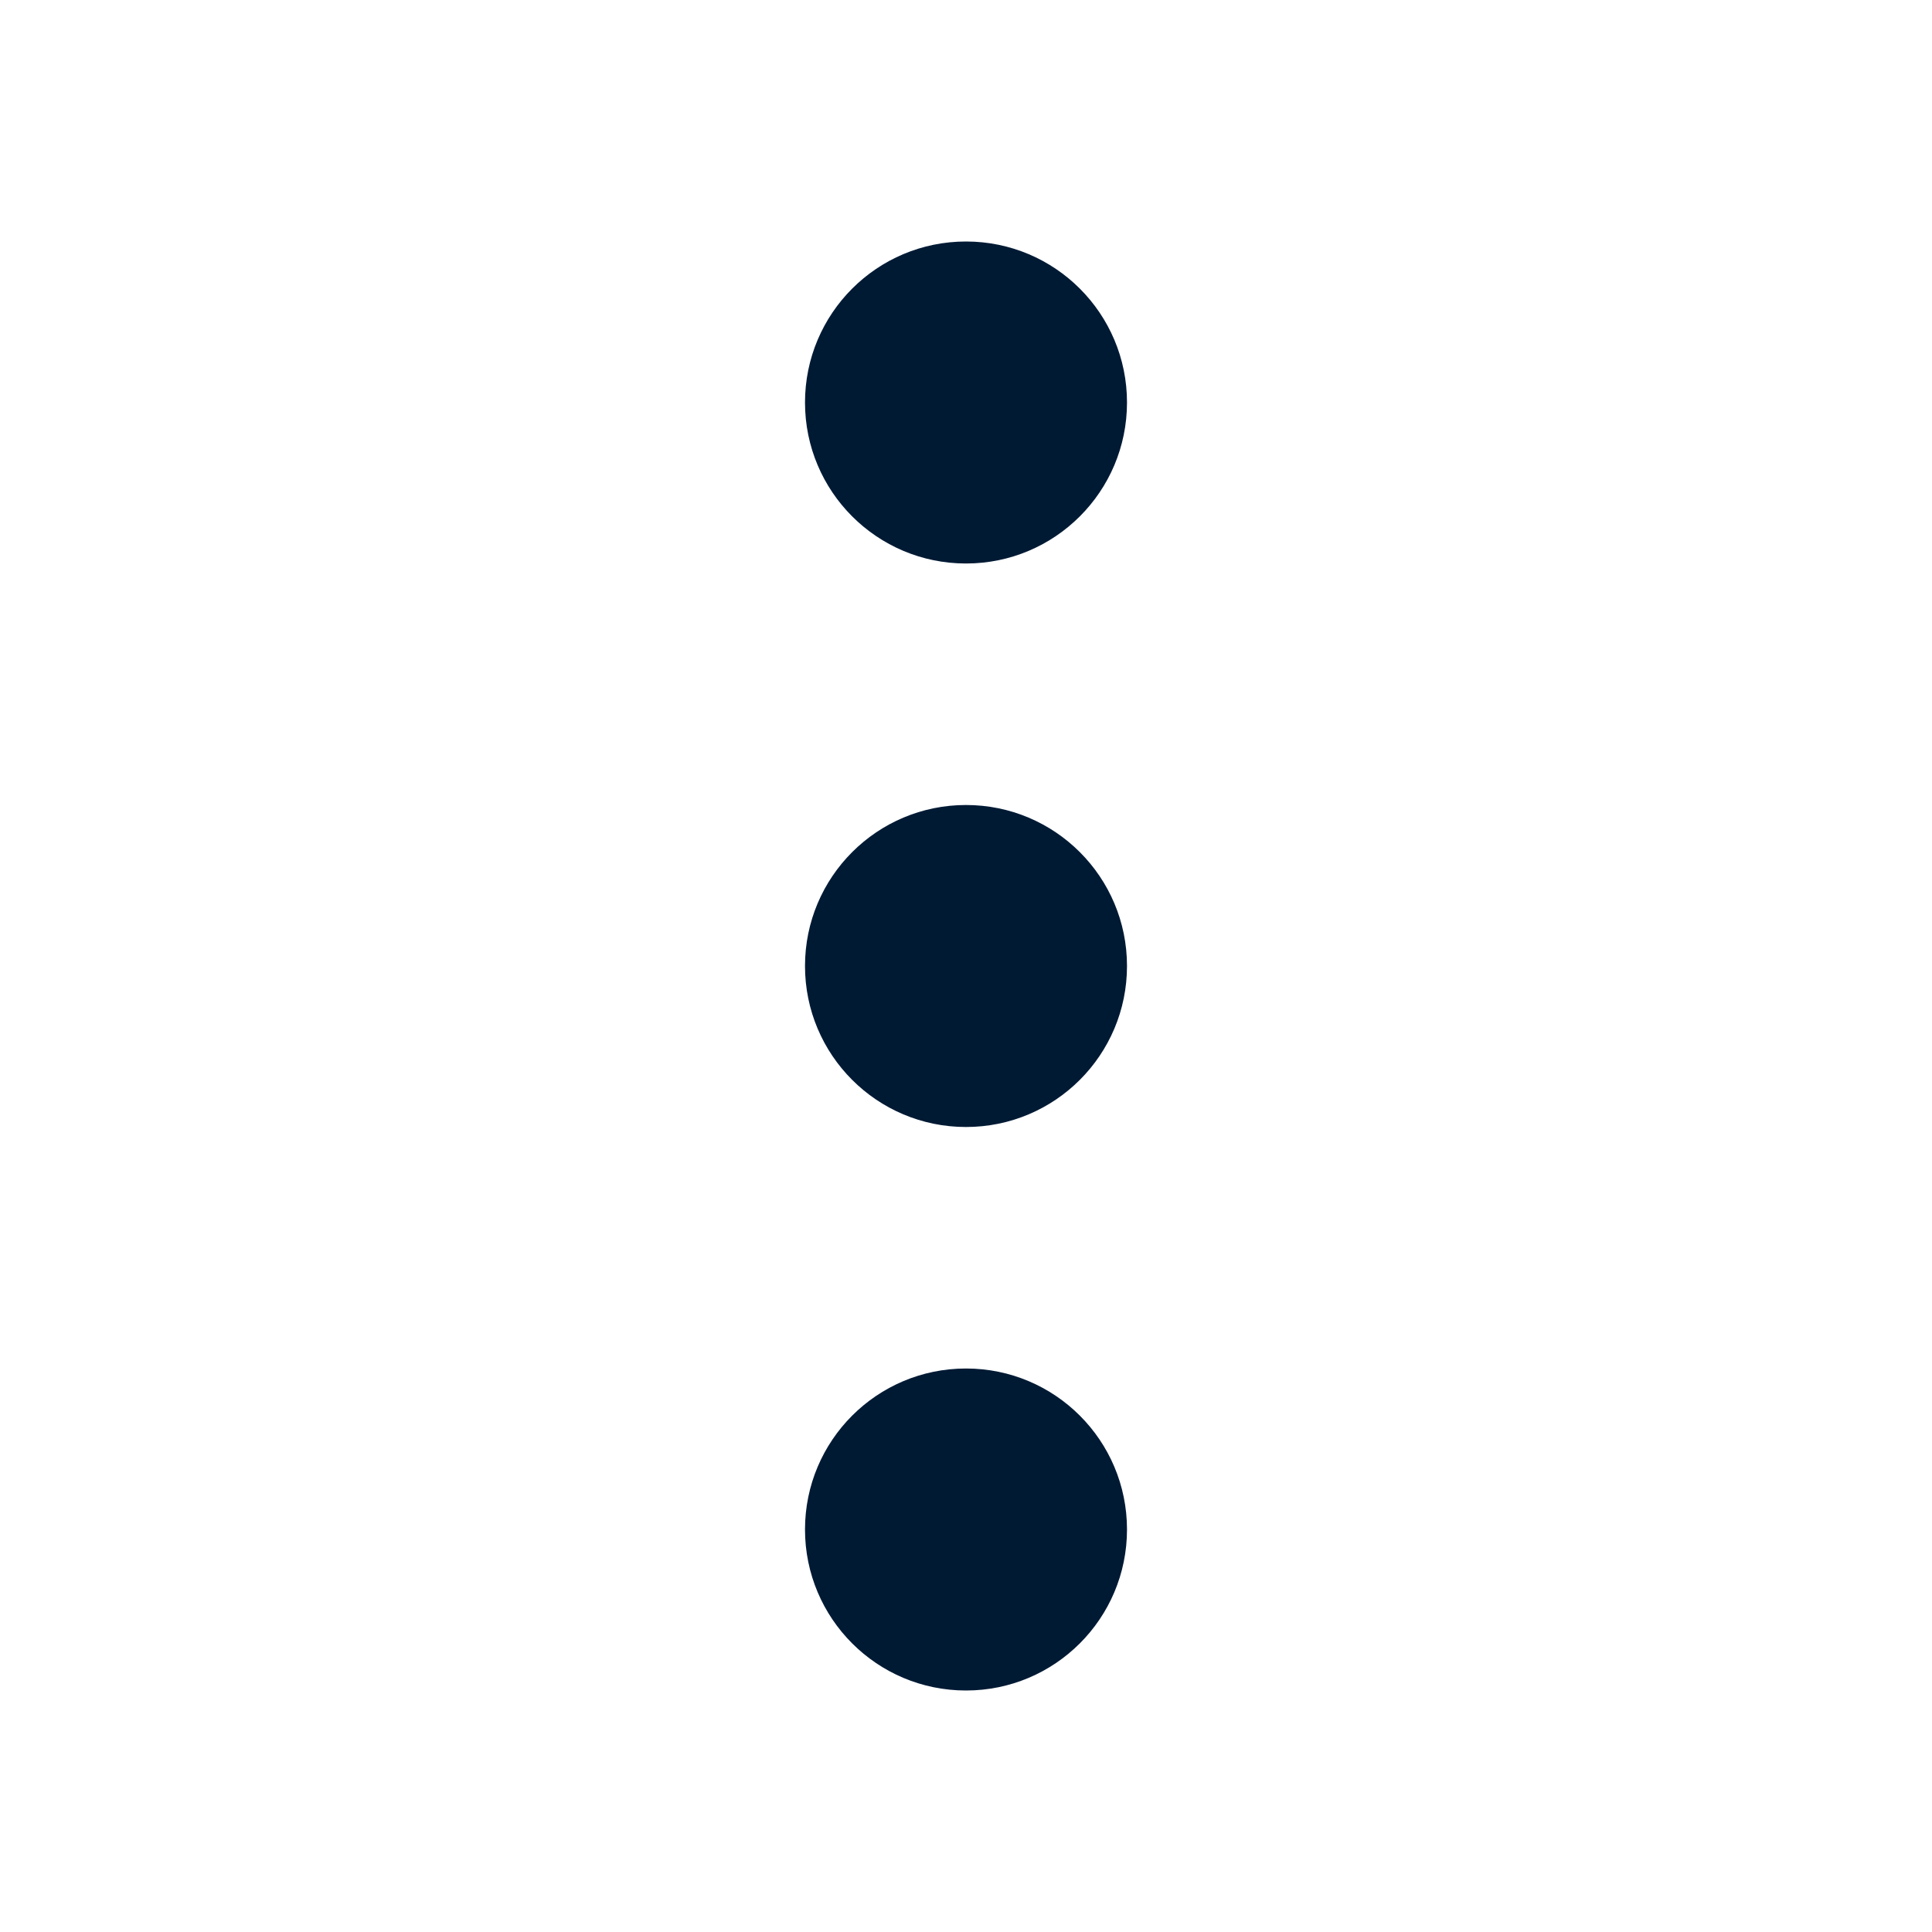
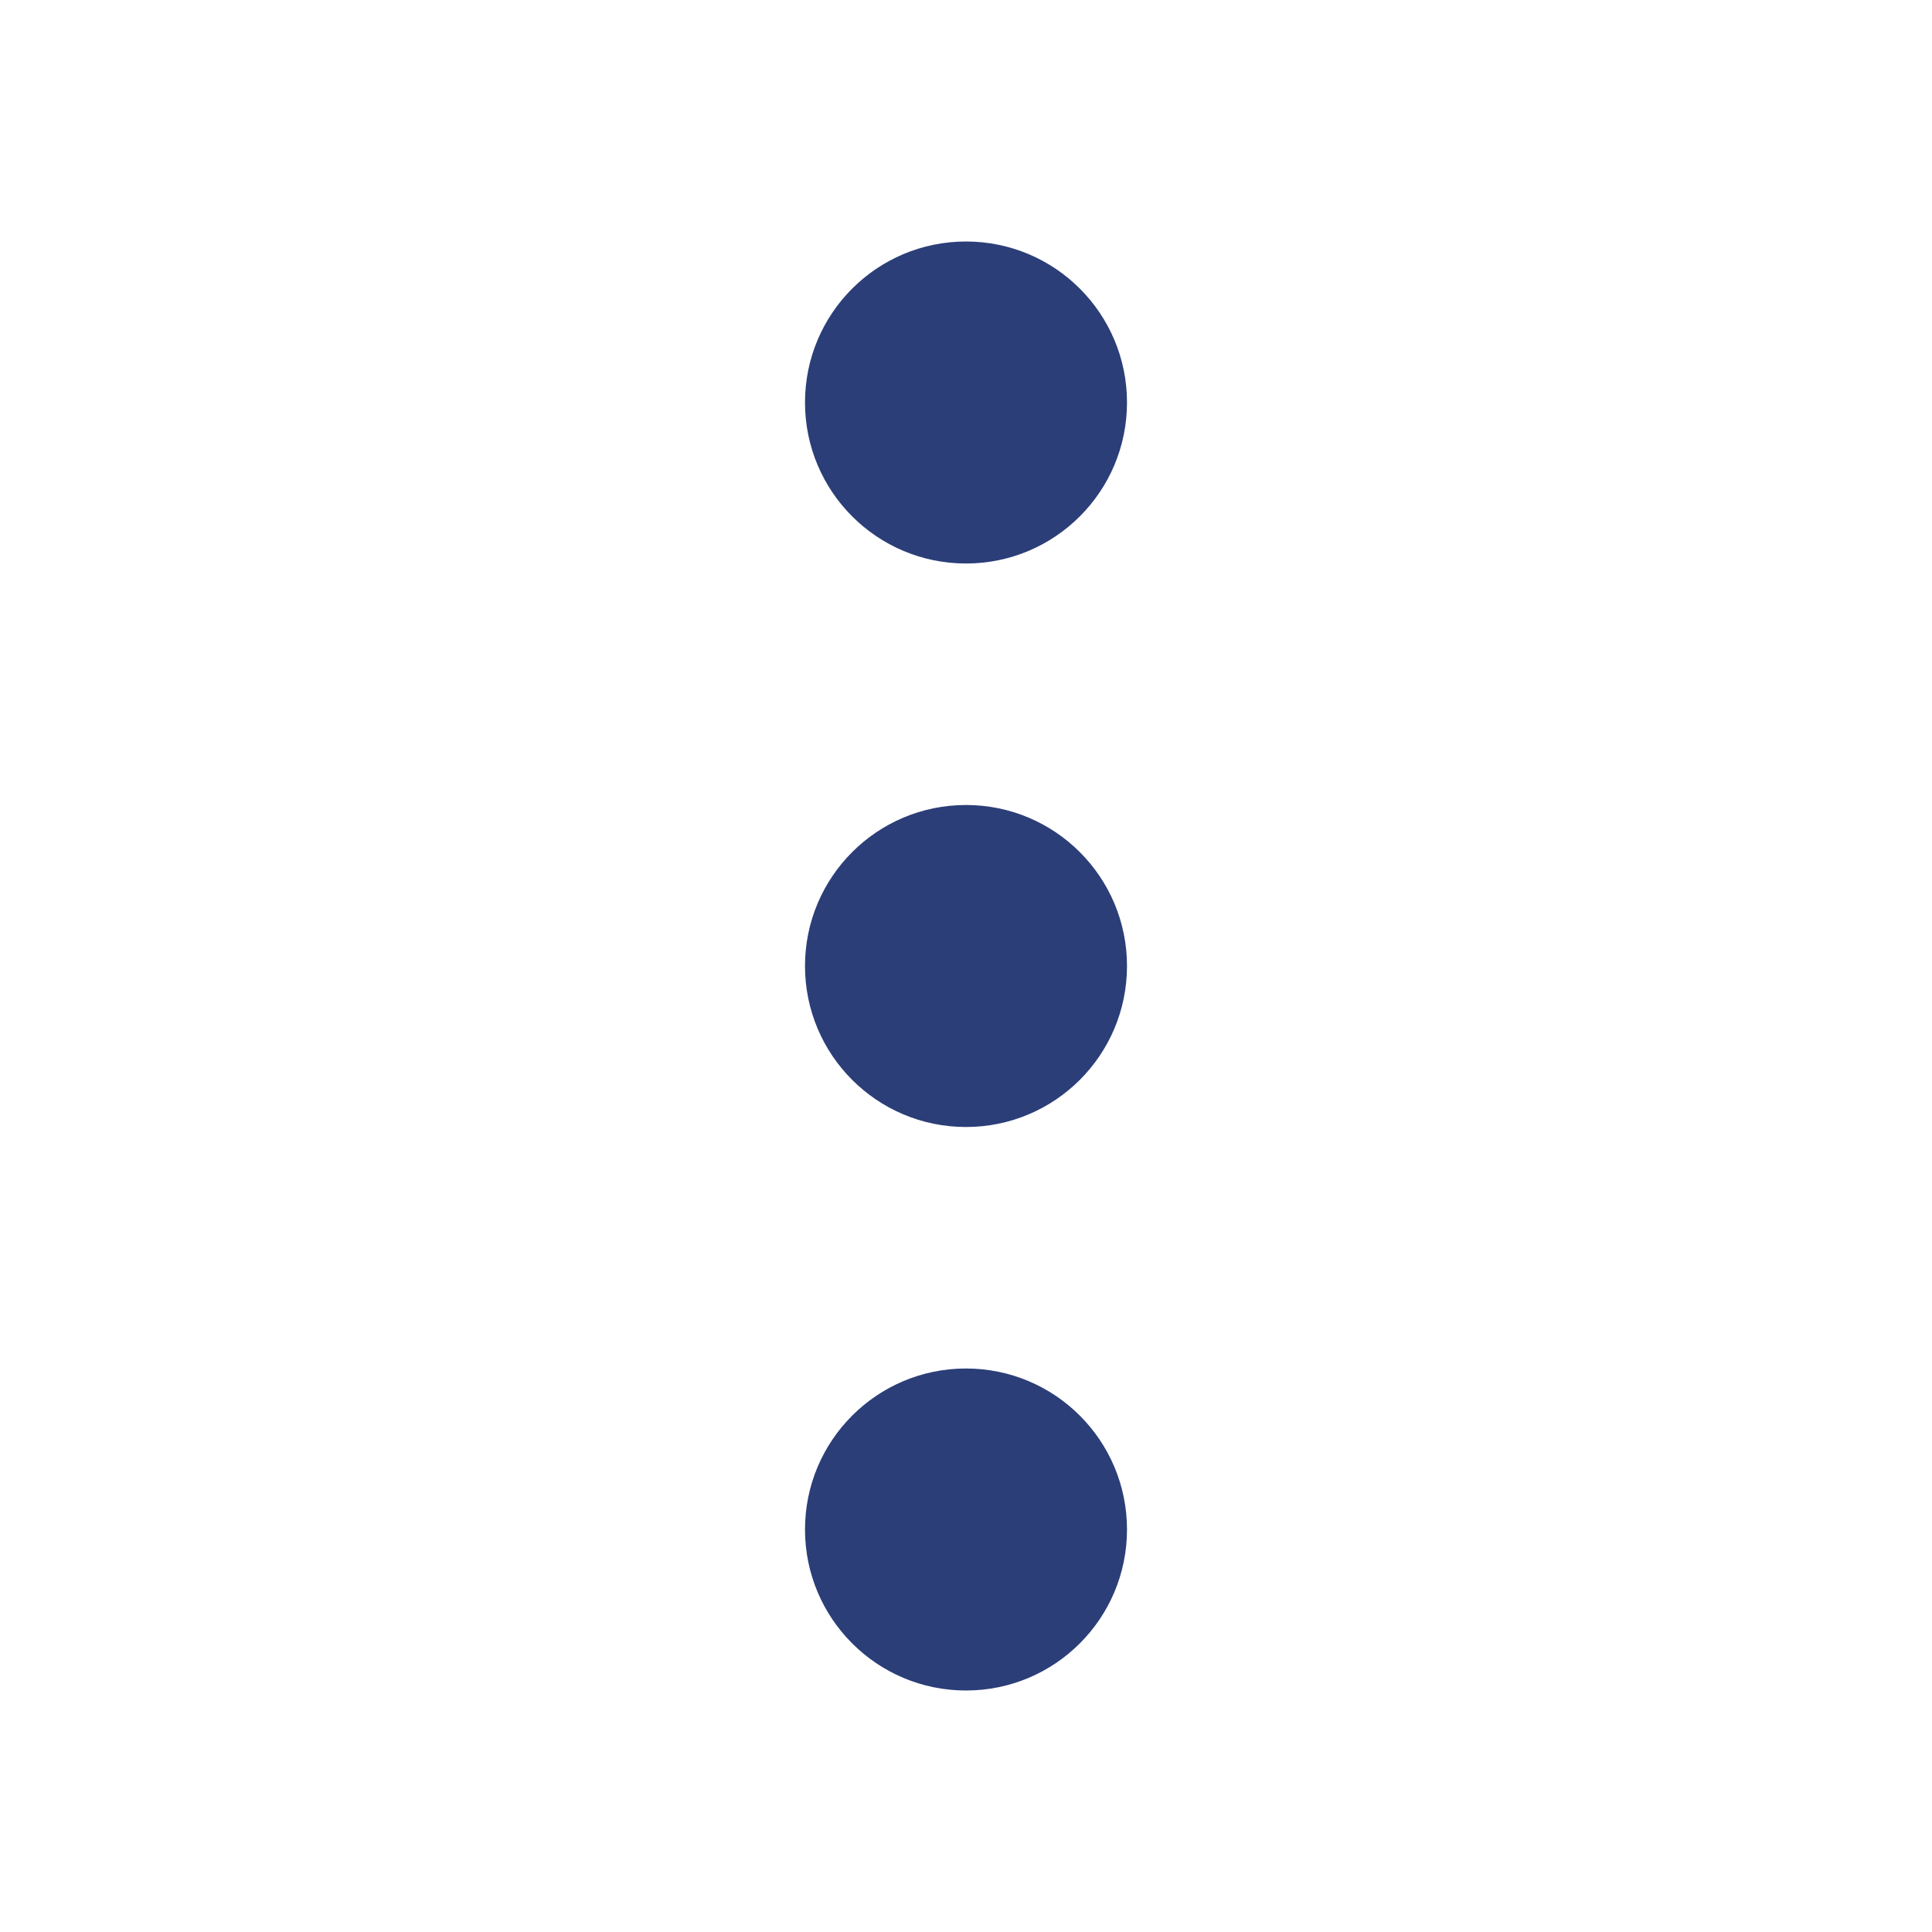
<svg xmlns="http://www.w3.org/2000/svg" width="24" height="24" viewBox="0 0 24 24" fill="none">
-   <path fill-rule="evenodd" clip-rule="evenodd" d="M10 5C10 3.895 10.895 3 12 3C13.105 3 14 3.895 14 5C14 6.105 13.105 7 12 7C10.895 7 10 6.105 10 5ZM10 12C10 10.895 10.895 10 12 10C13.105 10 14 10.895 14 12C14 13.105 13.105 14 12 14C10.895 14 10 13.105 10 12ZM12 17C10.895 17 10 17.895 10 19C10 20.105 10.895 21 12 21C13.105 21 14 20.105 14 19C14 17.895 13.105 17 12 17Z" fill="#001A34" />
+   <path fill-rule="evenodd" clip-rule="evenodd" d="M10 5C10 3.895 10.895 3 12 3C13.105 3 14 3.895 14 5C14 6.105 13.105 7 12 7C10.895 7 10 6.105 10 5ZM10 12C10 10.895 10.895 10 12 10C13.105 10 14 10.895 14 12C14 13.105 13.105 14 12 14C10.895 14 10 13.105 10 12ZM12 17C10.895 17 10 17.895 10 19C10 20.105 10.895 21 12 21C13.105 21 14 20.105 14 19C14 17.895 13.105 17 12 17Z" fill="#2B3E78" />
</svg>
